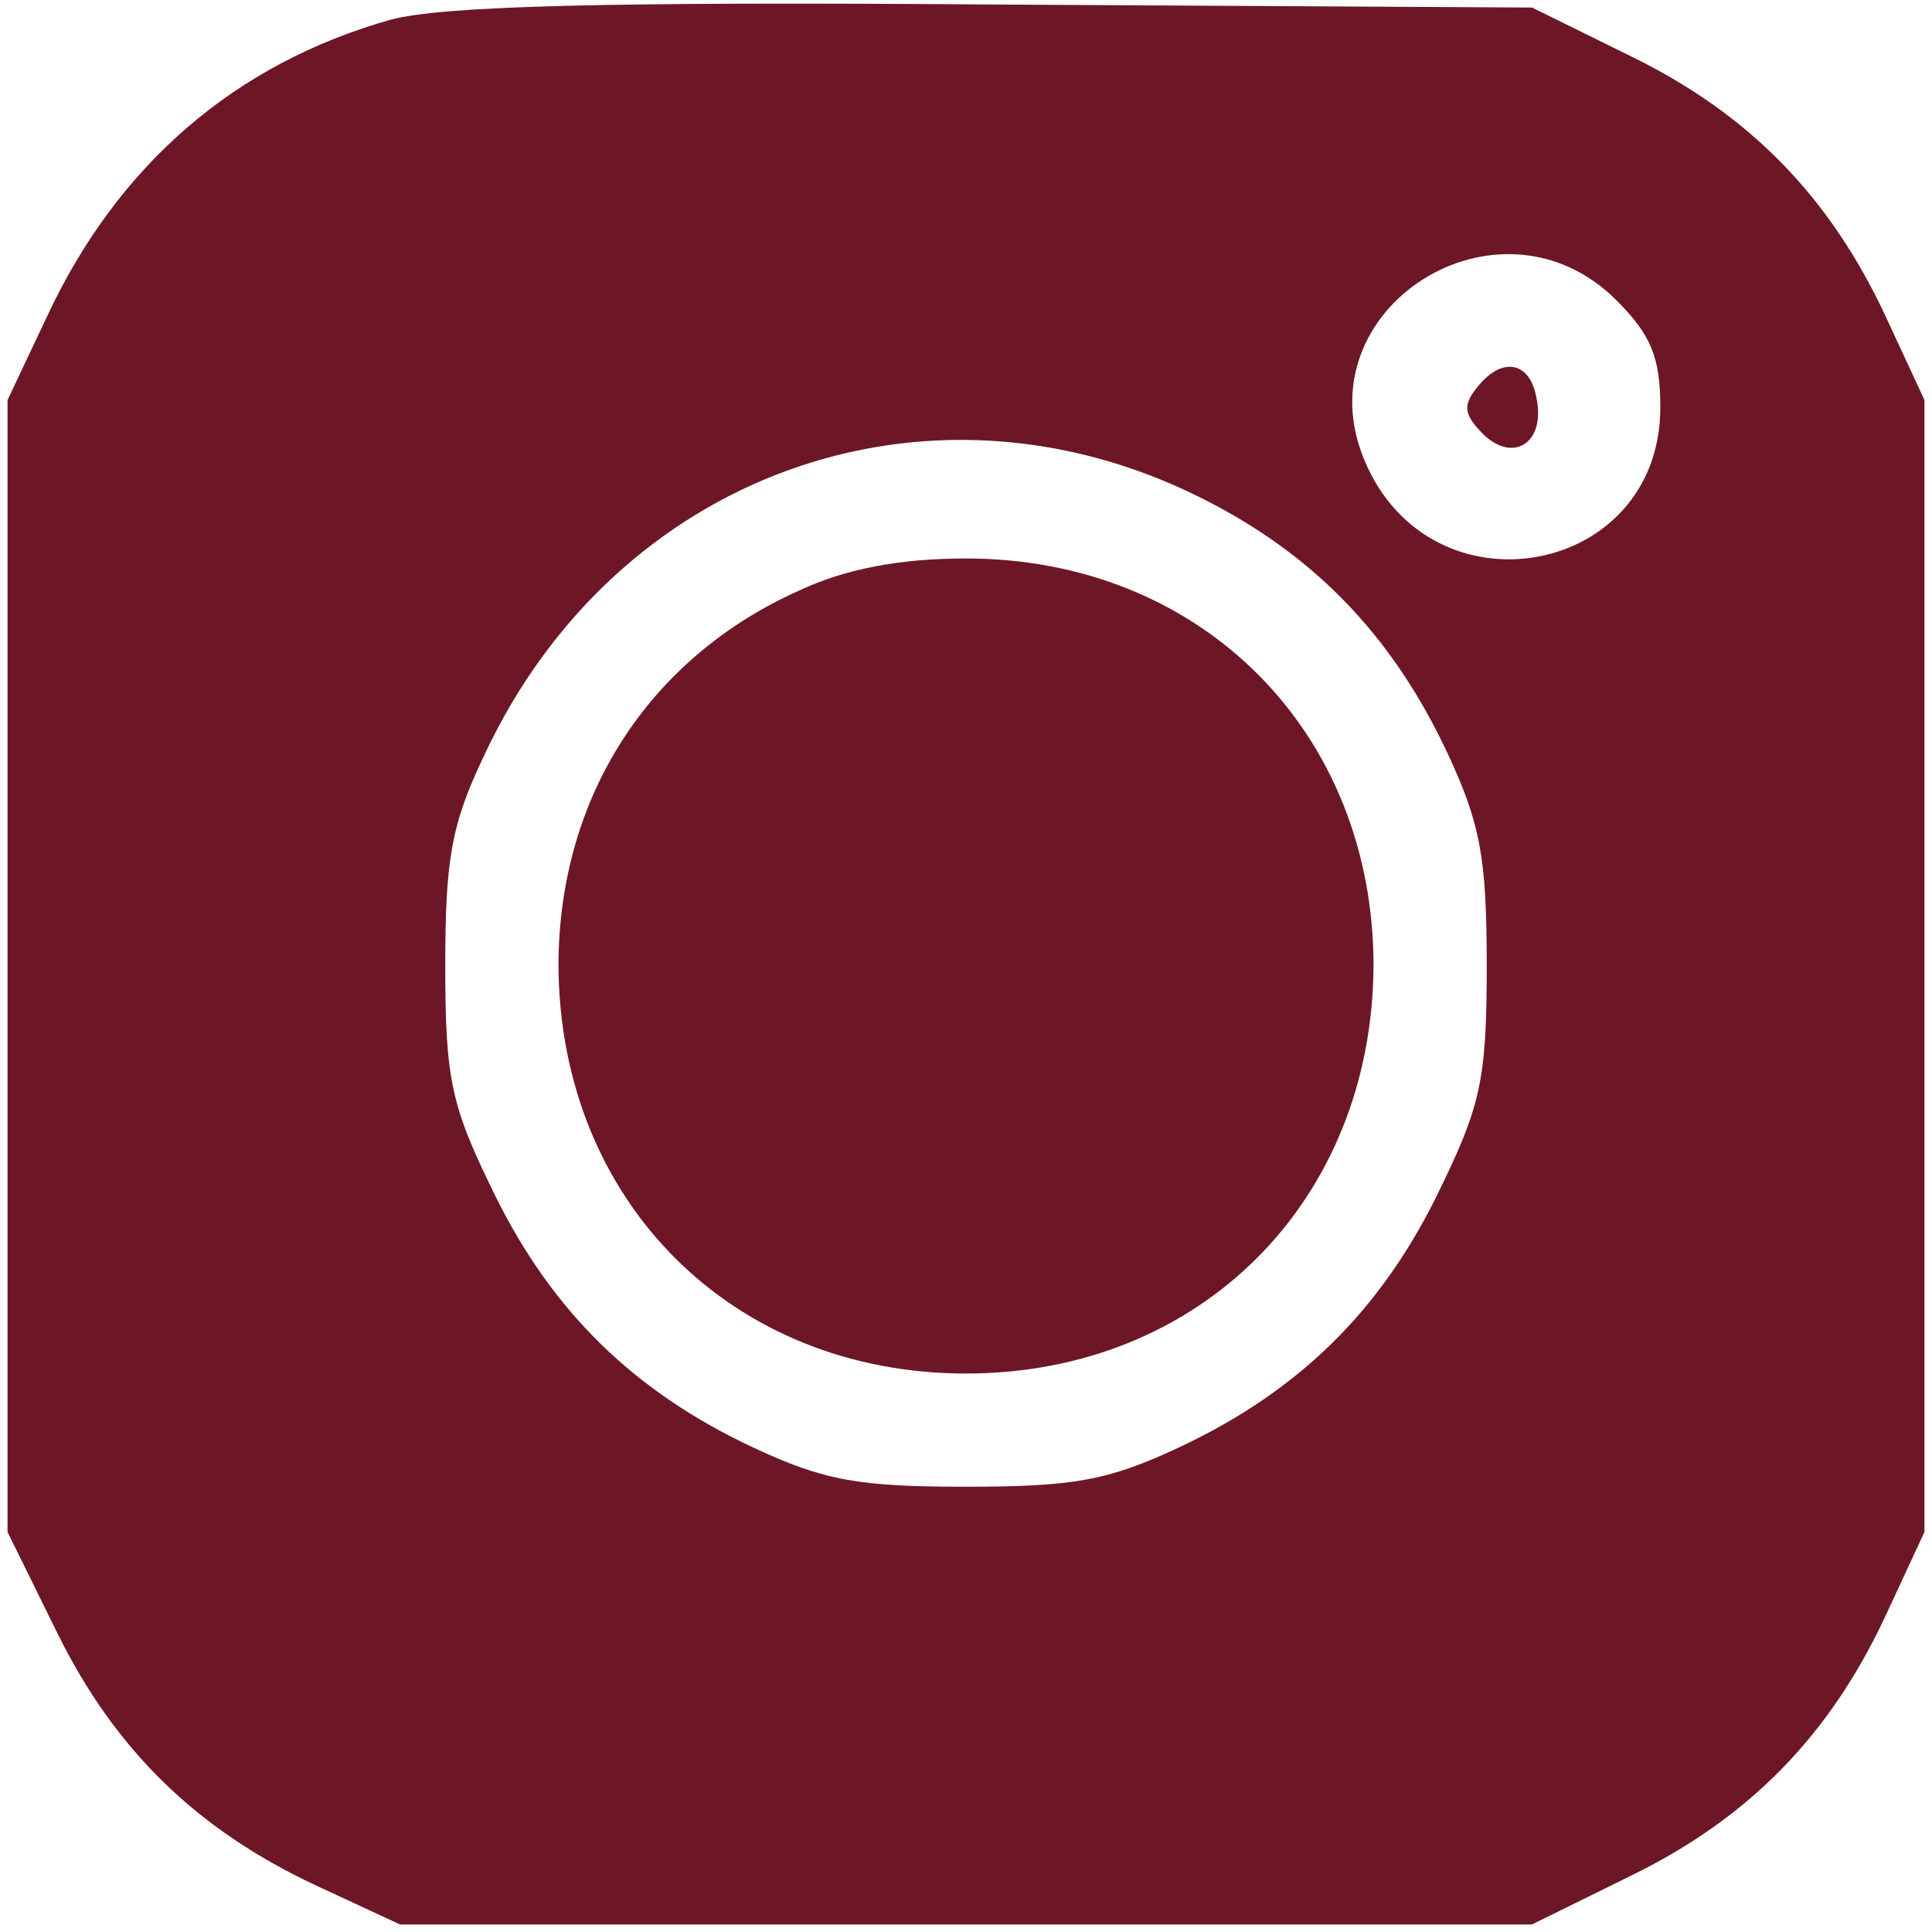
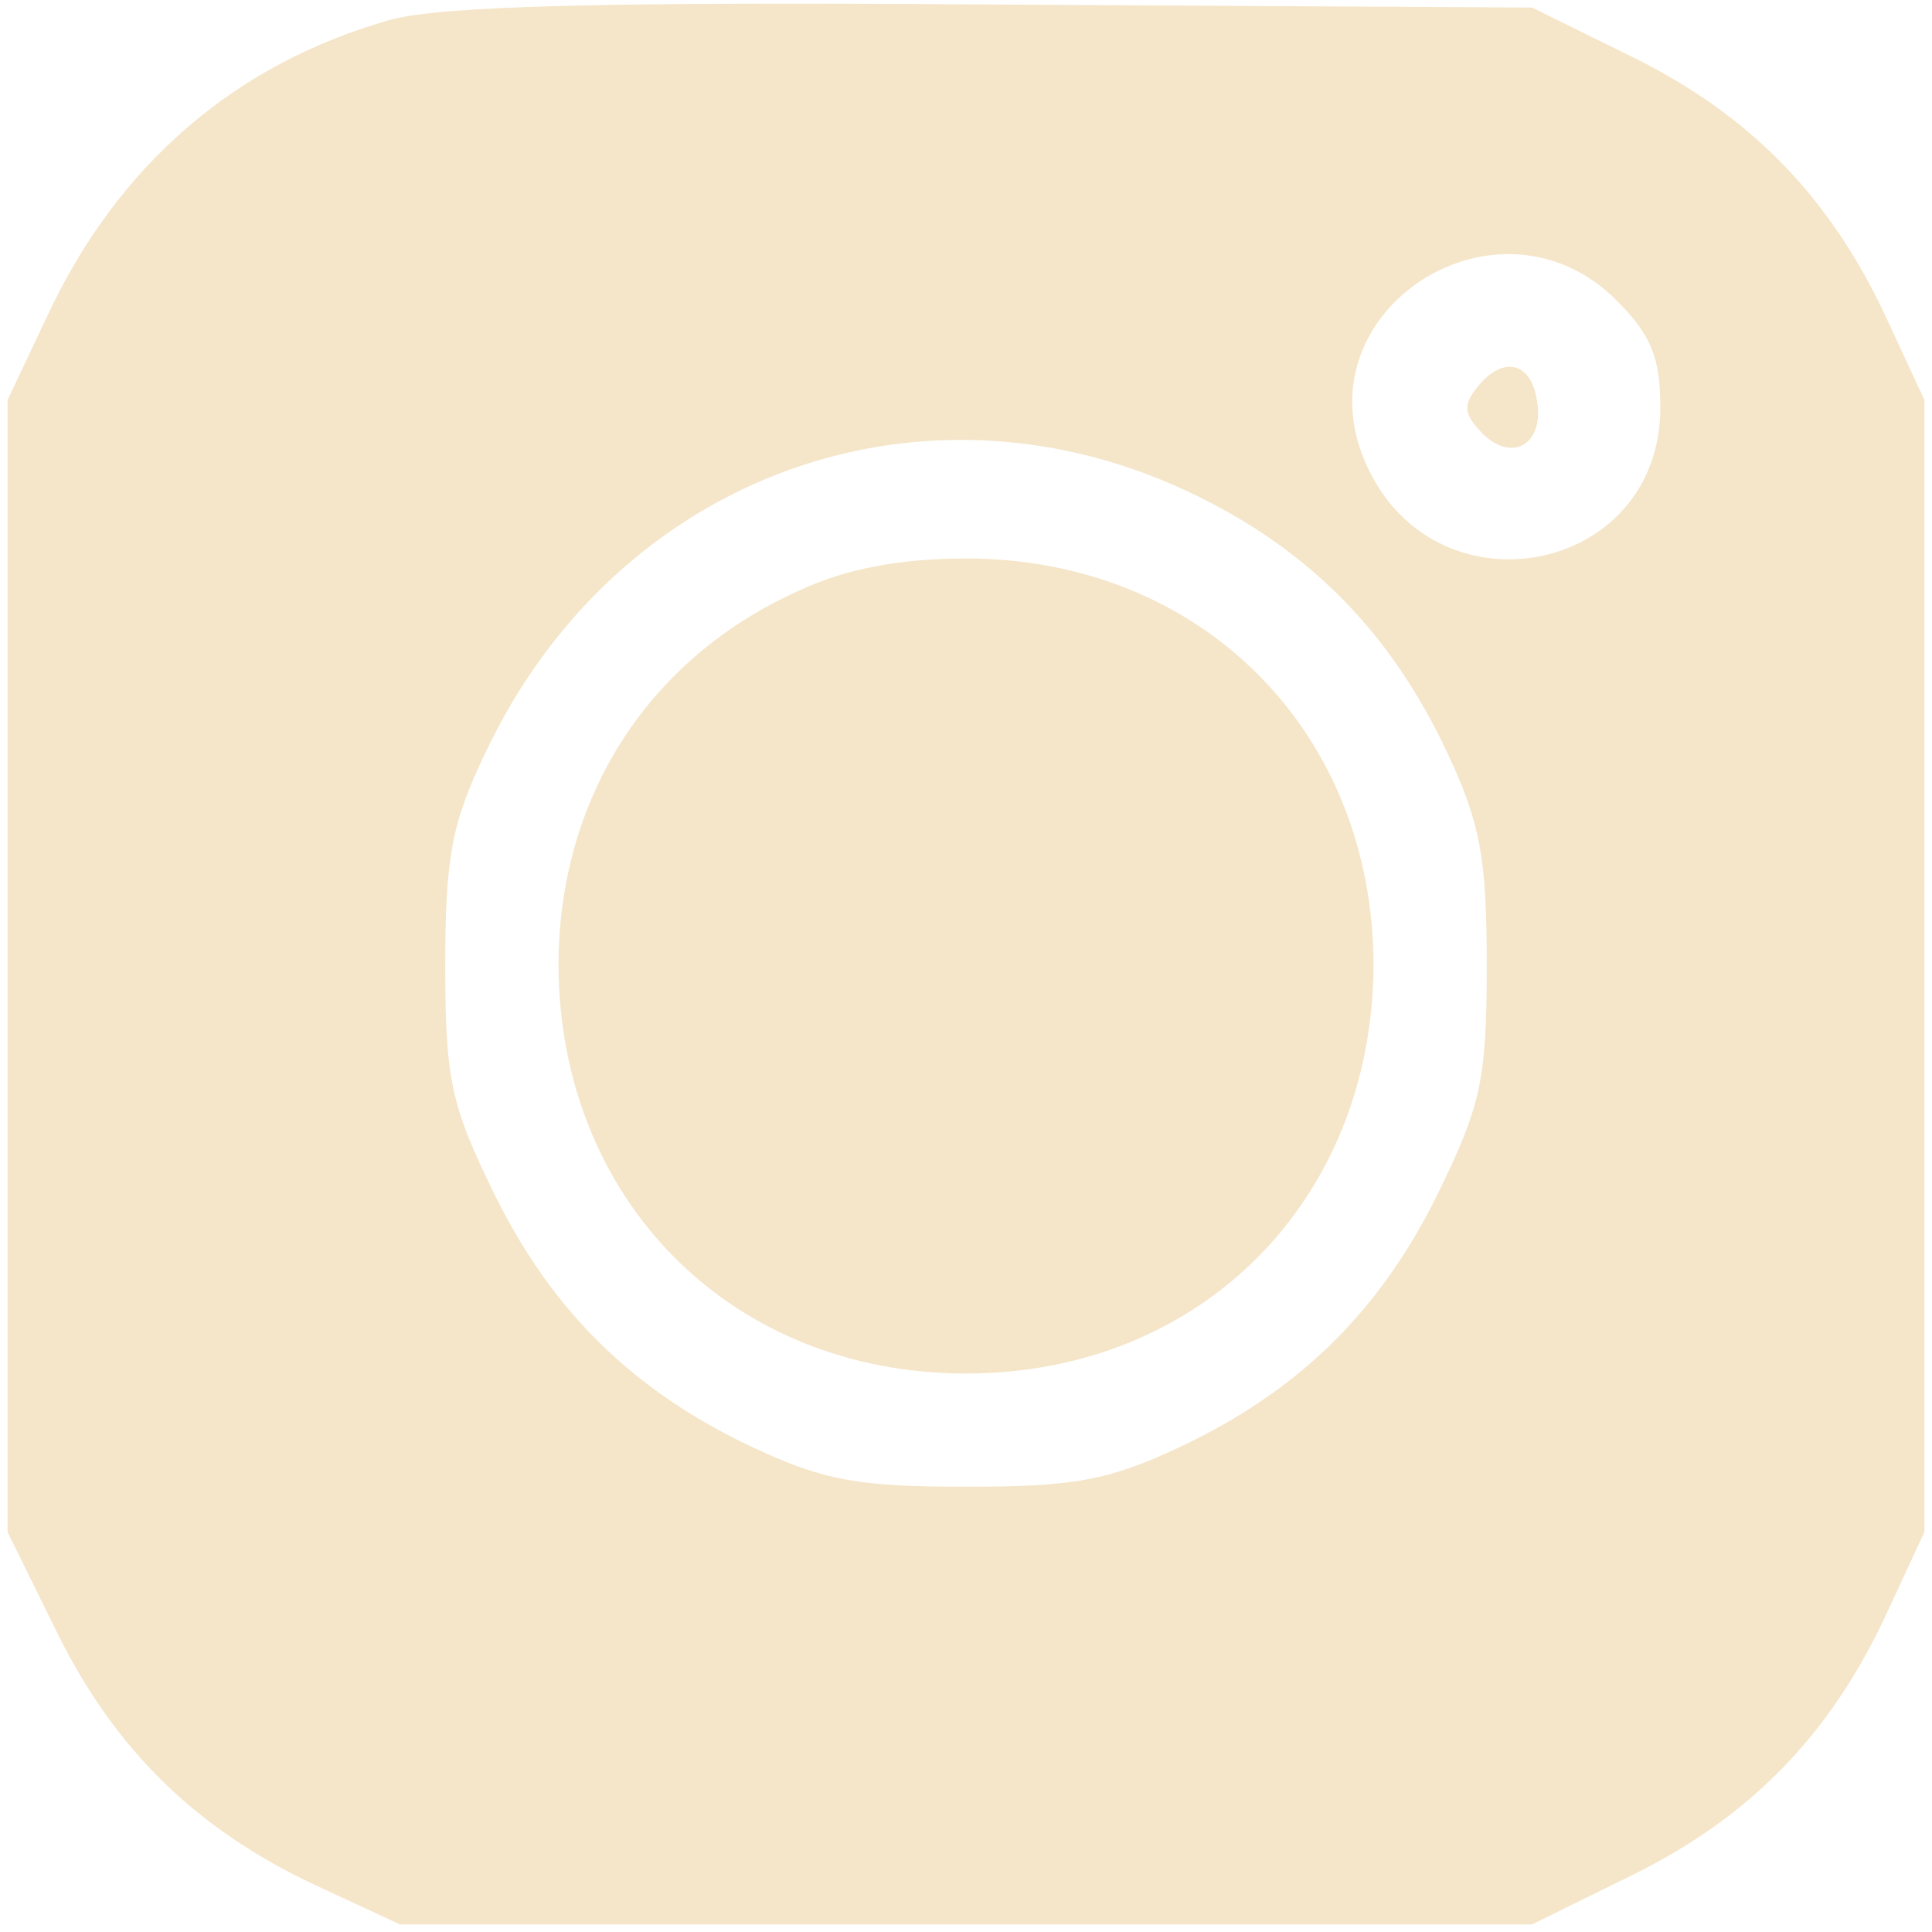
<svg xmlns="http://www.w3.org/2000/svg" version="1.0" width="128pt" height="128pt" viewBox="0 0 128 128" preserveAspectRatio="xMidYMid meet">
-   <g transform="translate(0,128) scale(0.1,-0.1)" fill="#6d1726" stroke="none">
+   <g transform="translate(0,128) scale(0.1,-0.1)" fill="#F5E6CA" stroke="none">
    <path d="M259 1267 c-103 -29 -181 -96 -228 -197 l-26 -55 0 -375 0 -375 33 -67 c38 -77 92 -130 171 -167 l56 -26 375 0 375 0 67 33 c77 38 130 92 167 171 l26 56 0 375 0 375 -26 56 c-37 79 -90 133 -167 171 l-67 33 -355 2 c-261 2 -367 -1 -401 -10z m812 -186 c23 -23 29 -38 29 -71 0 -112 -152 -140 -196 -35 -42 100 89 184 167 106z m-277 -130 c75 -37 128 -91 165 -170 22 -47 26 -70 26 -141 0 -76 -4 -93 -33 -152 -38 -77 -92 -130 -171 -167 -47 -22 -70 -26 -141 -26 -71 0 -94 4 -141 26 -79 37 -133 90 -171 167 -29 59 -33 76 -33 152 0 71 4 94 26 140 87 186 293 260 473 171z" />
    <path d="M980 1025 c-11 -13 -11 -19 3 -33 20 -19 41 -5 35 24 -4 24 -22 28 -38 9z" />
    <path d="M530 889 c-101 -45 -160 -138 -160 -249 1 -156 115 -270 270 -270 155 0 269 114 270 270 0 155 -114 270 -270 270 -44 0 -80 -7 -110 -21z" />
  </g>
</svg>
